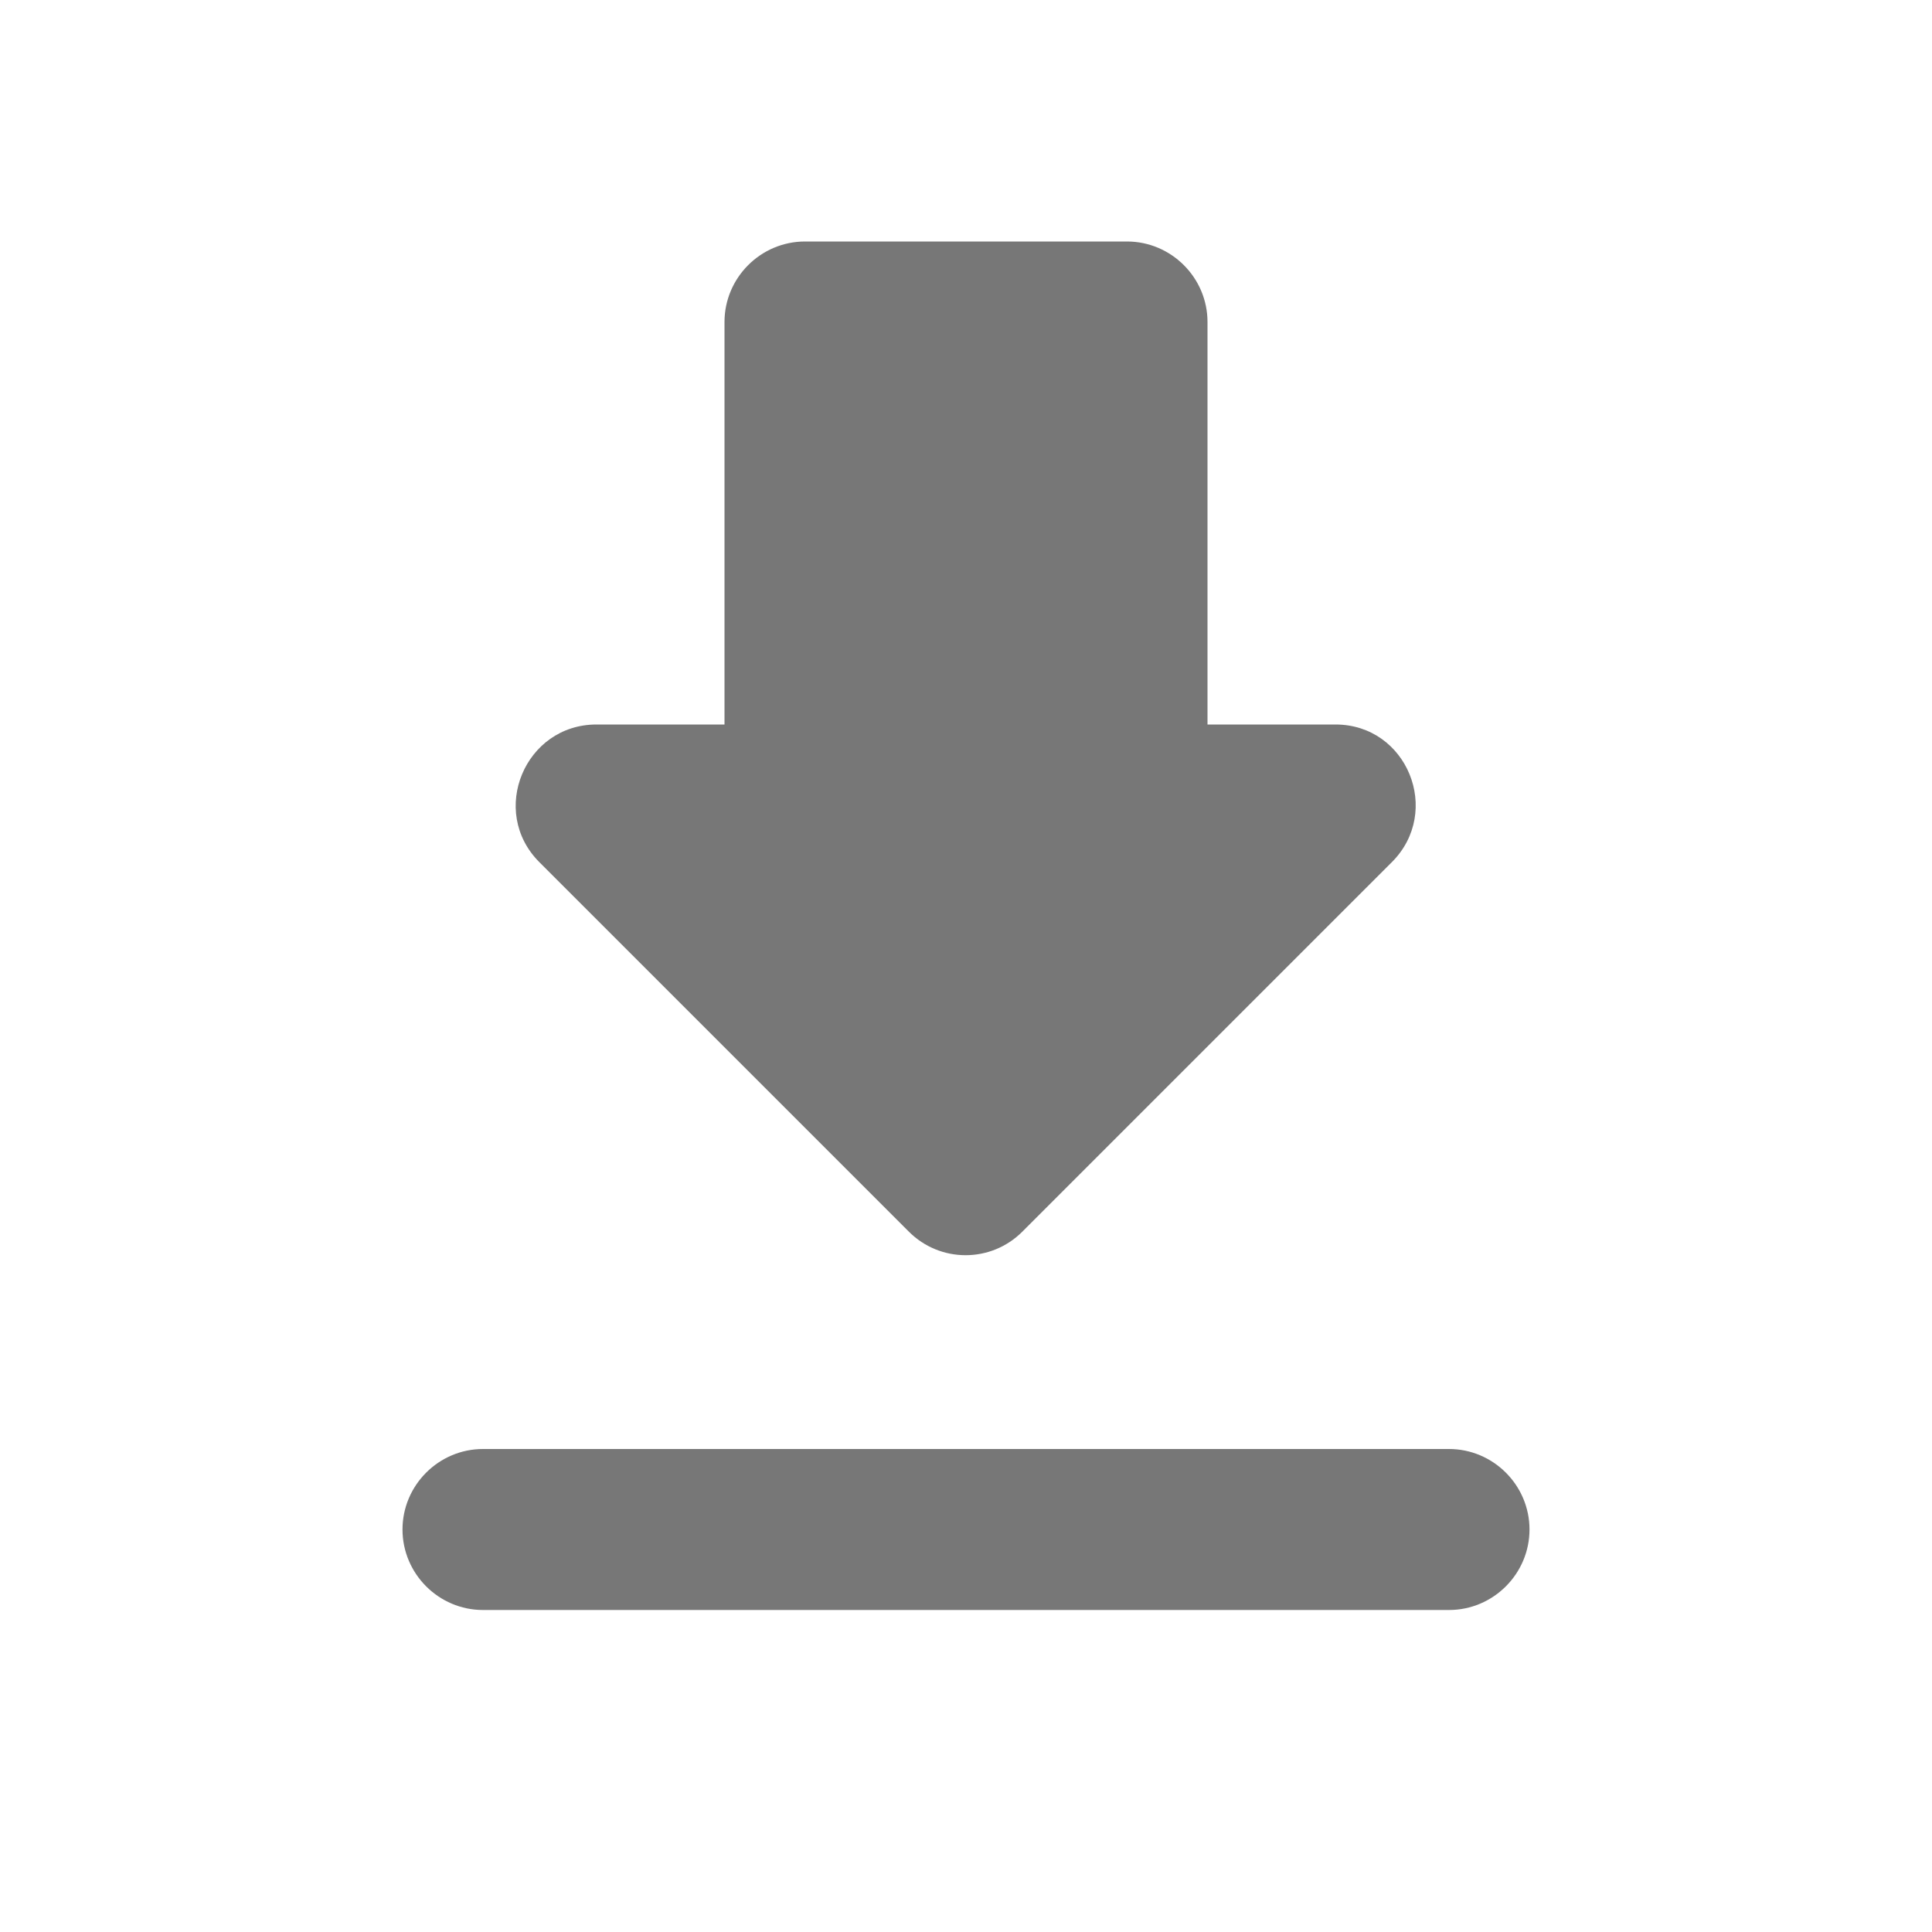
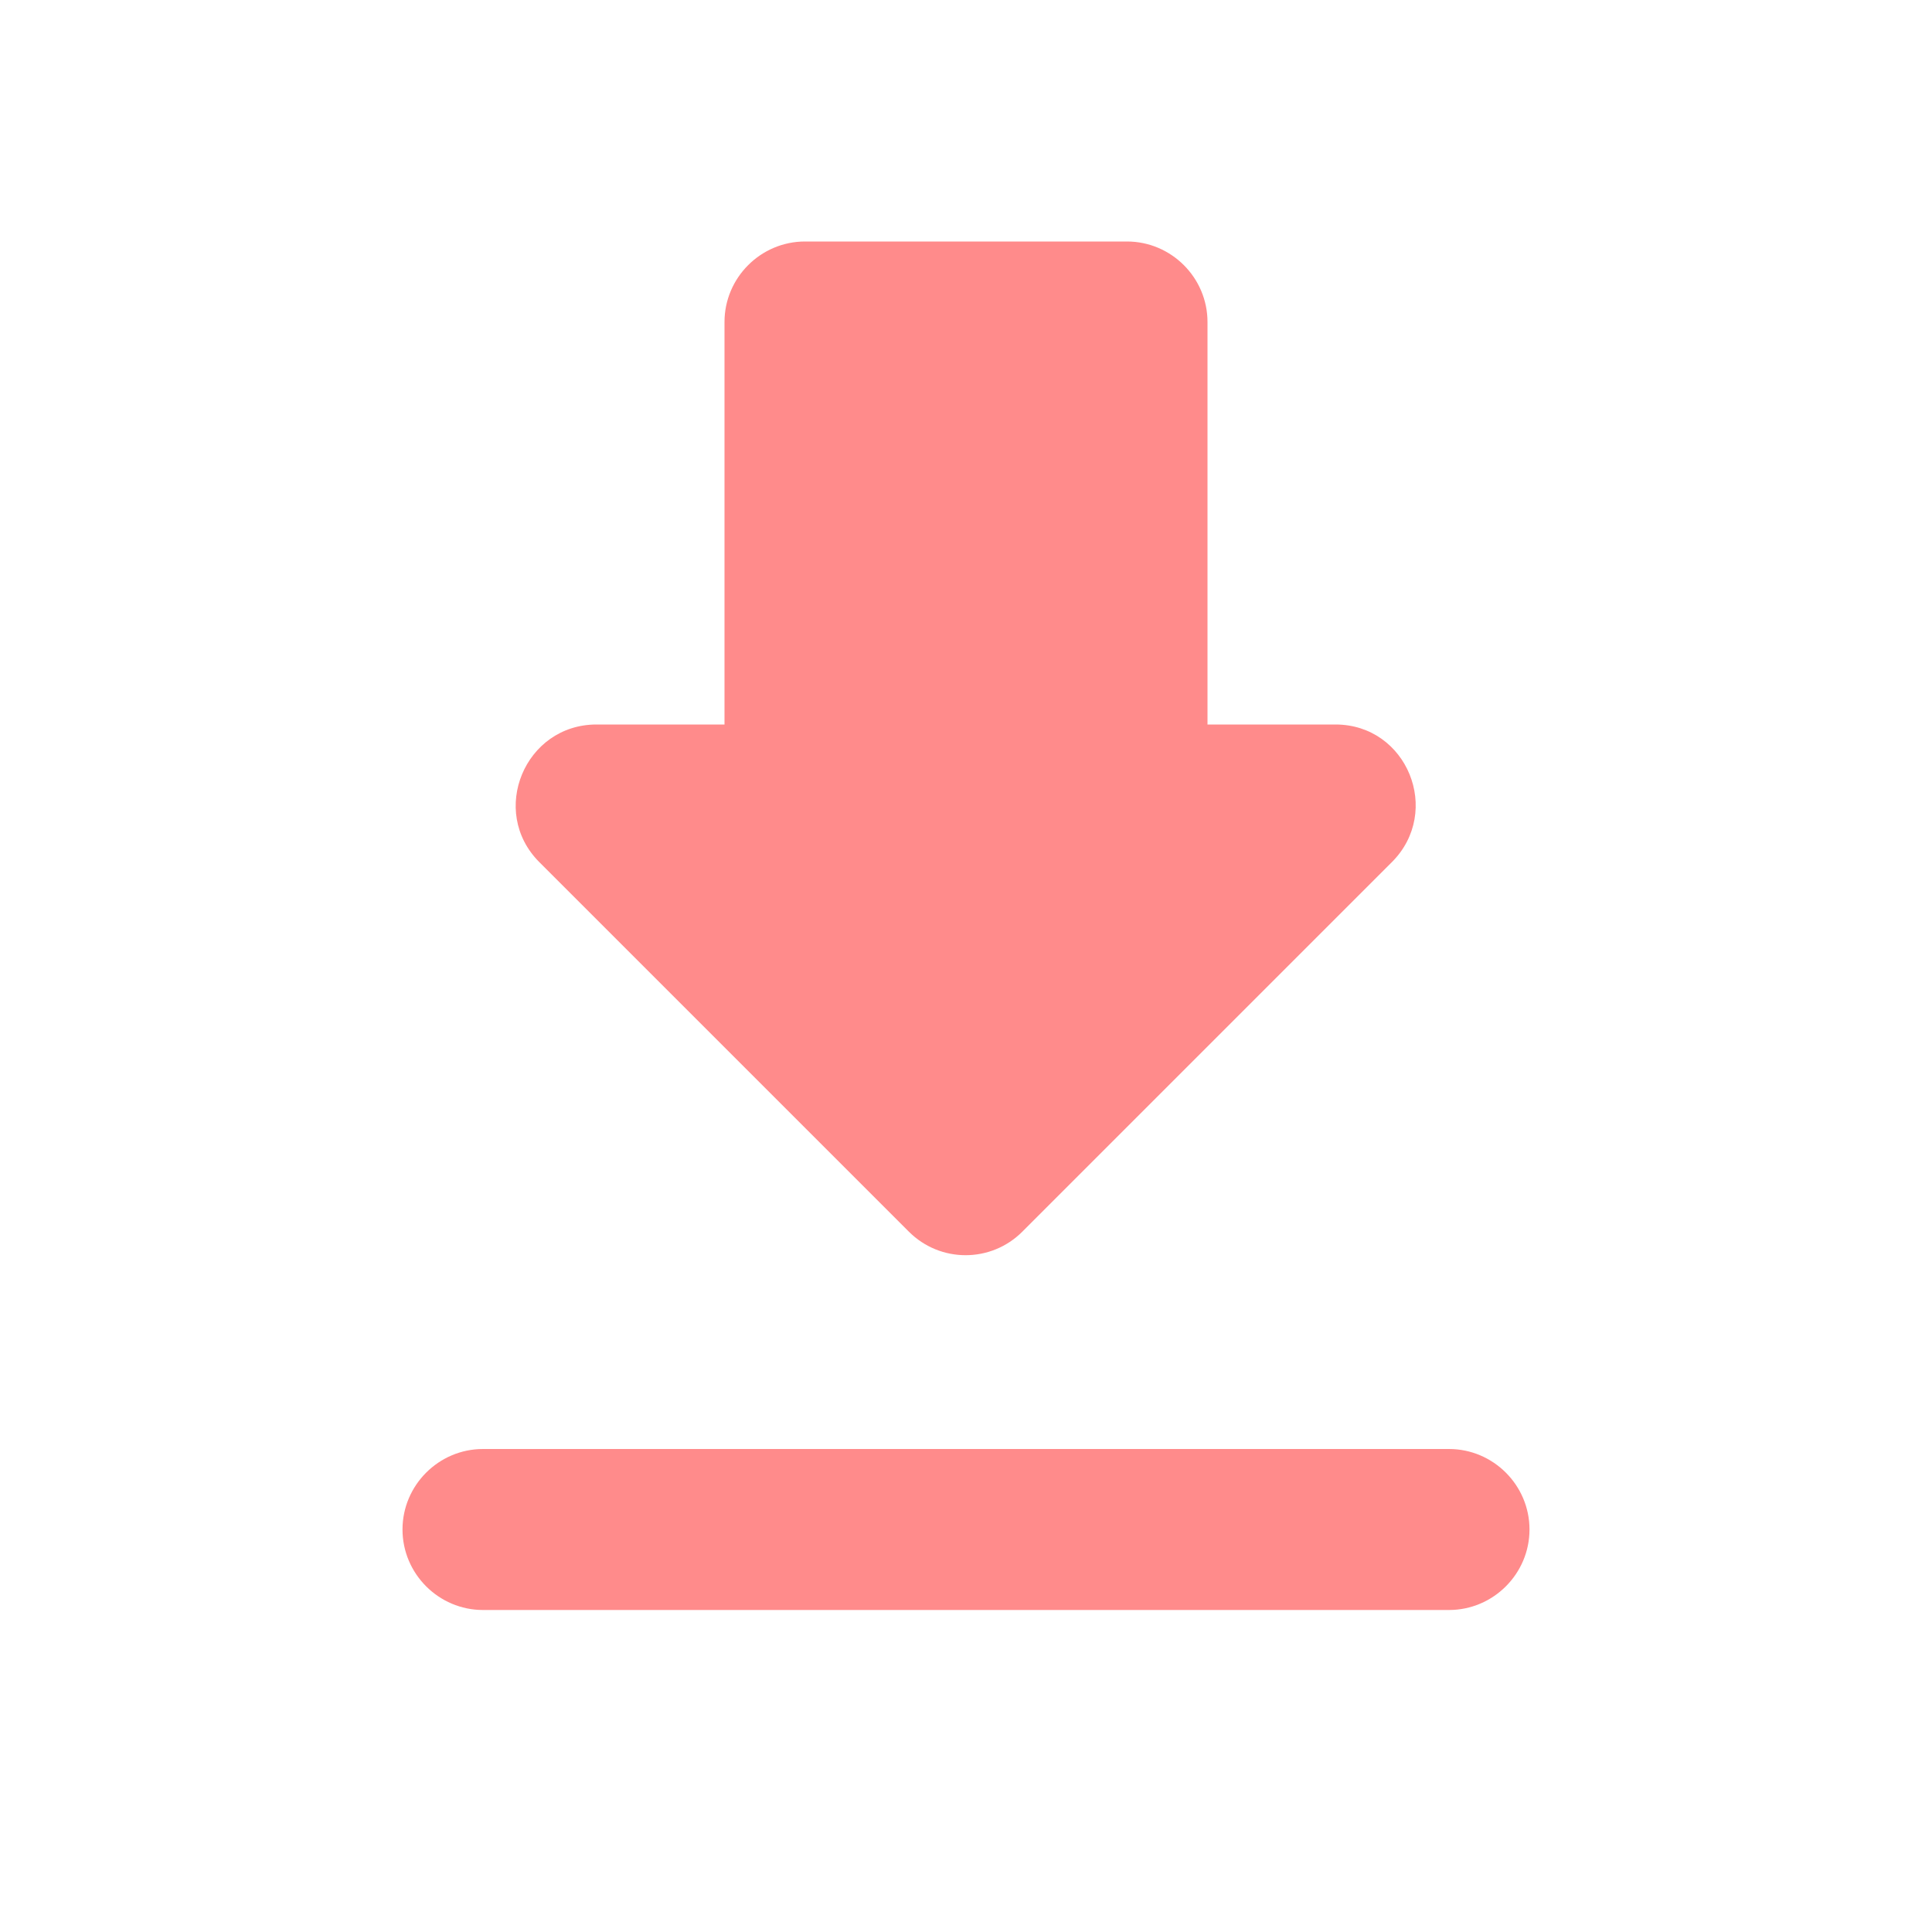
- <svg xmlns="http://www.w3.org/2000/svg" viewBox="0 0 24 24" fill="#777777" width="18px" height="18px">
+ <svg xmlns="http://www.w3.org/2000/svg" viewBox="0 0 24 24" fill="#ff8b8b" width="18px" height="18px">
  <path d="M0 0h24v24H0V0z" fill="none" />
  <path d="M16.59 9H15V4c0-.55-.45-1-1-1h-4c-.55 0-1 .45-1 1v5H7.41c-.89 0-1.34 1.08-.71 1.71l4.59 4.59c.39.39 1.02.39 1.41 0l4.59-4.59c.63-.63.19-1.71-.7-1.71zM5 19c0 .55.45 1 1 1h12c.55 0 1-.45 1-1s-.45-1-1-1H6c-.55 0-1 .45-1 1z" />
</svg>
